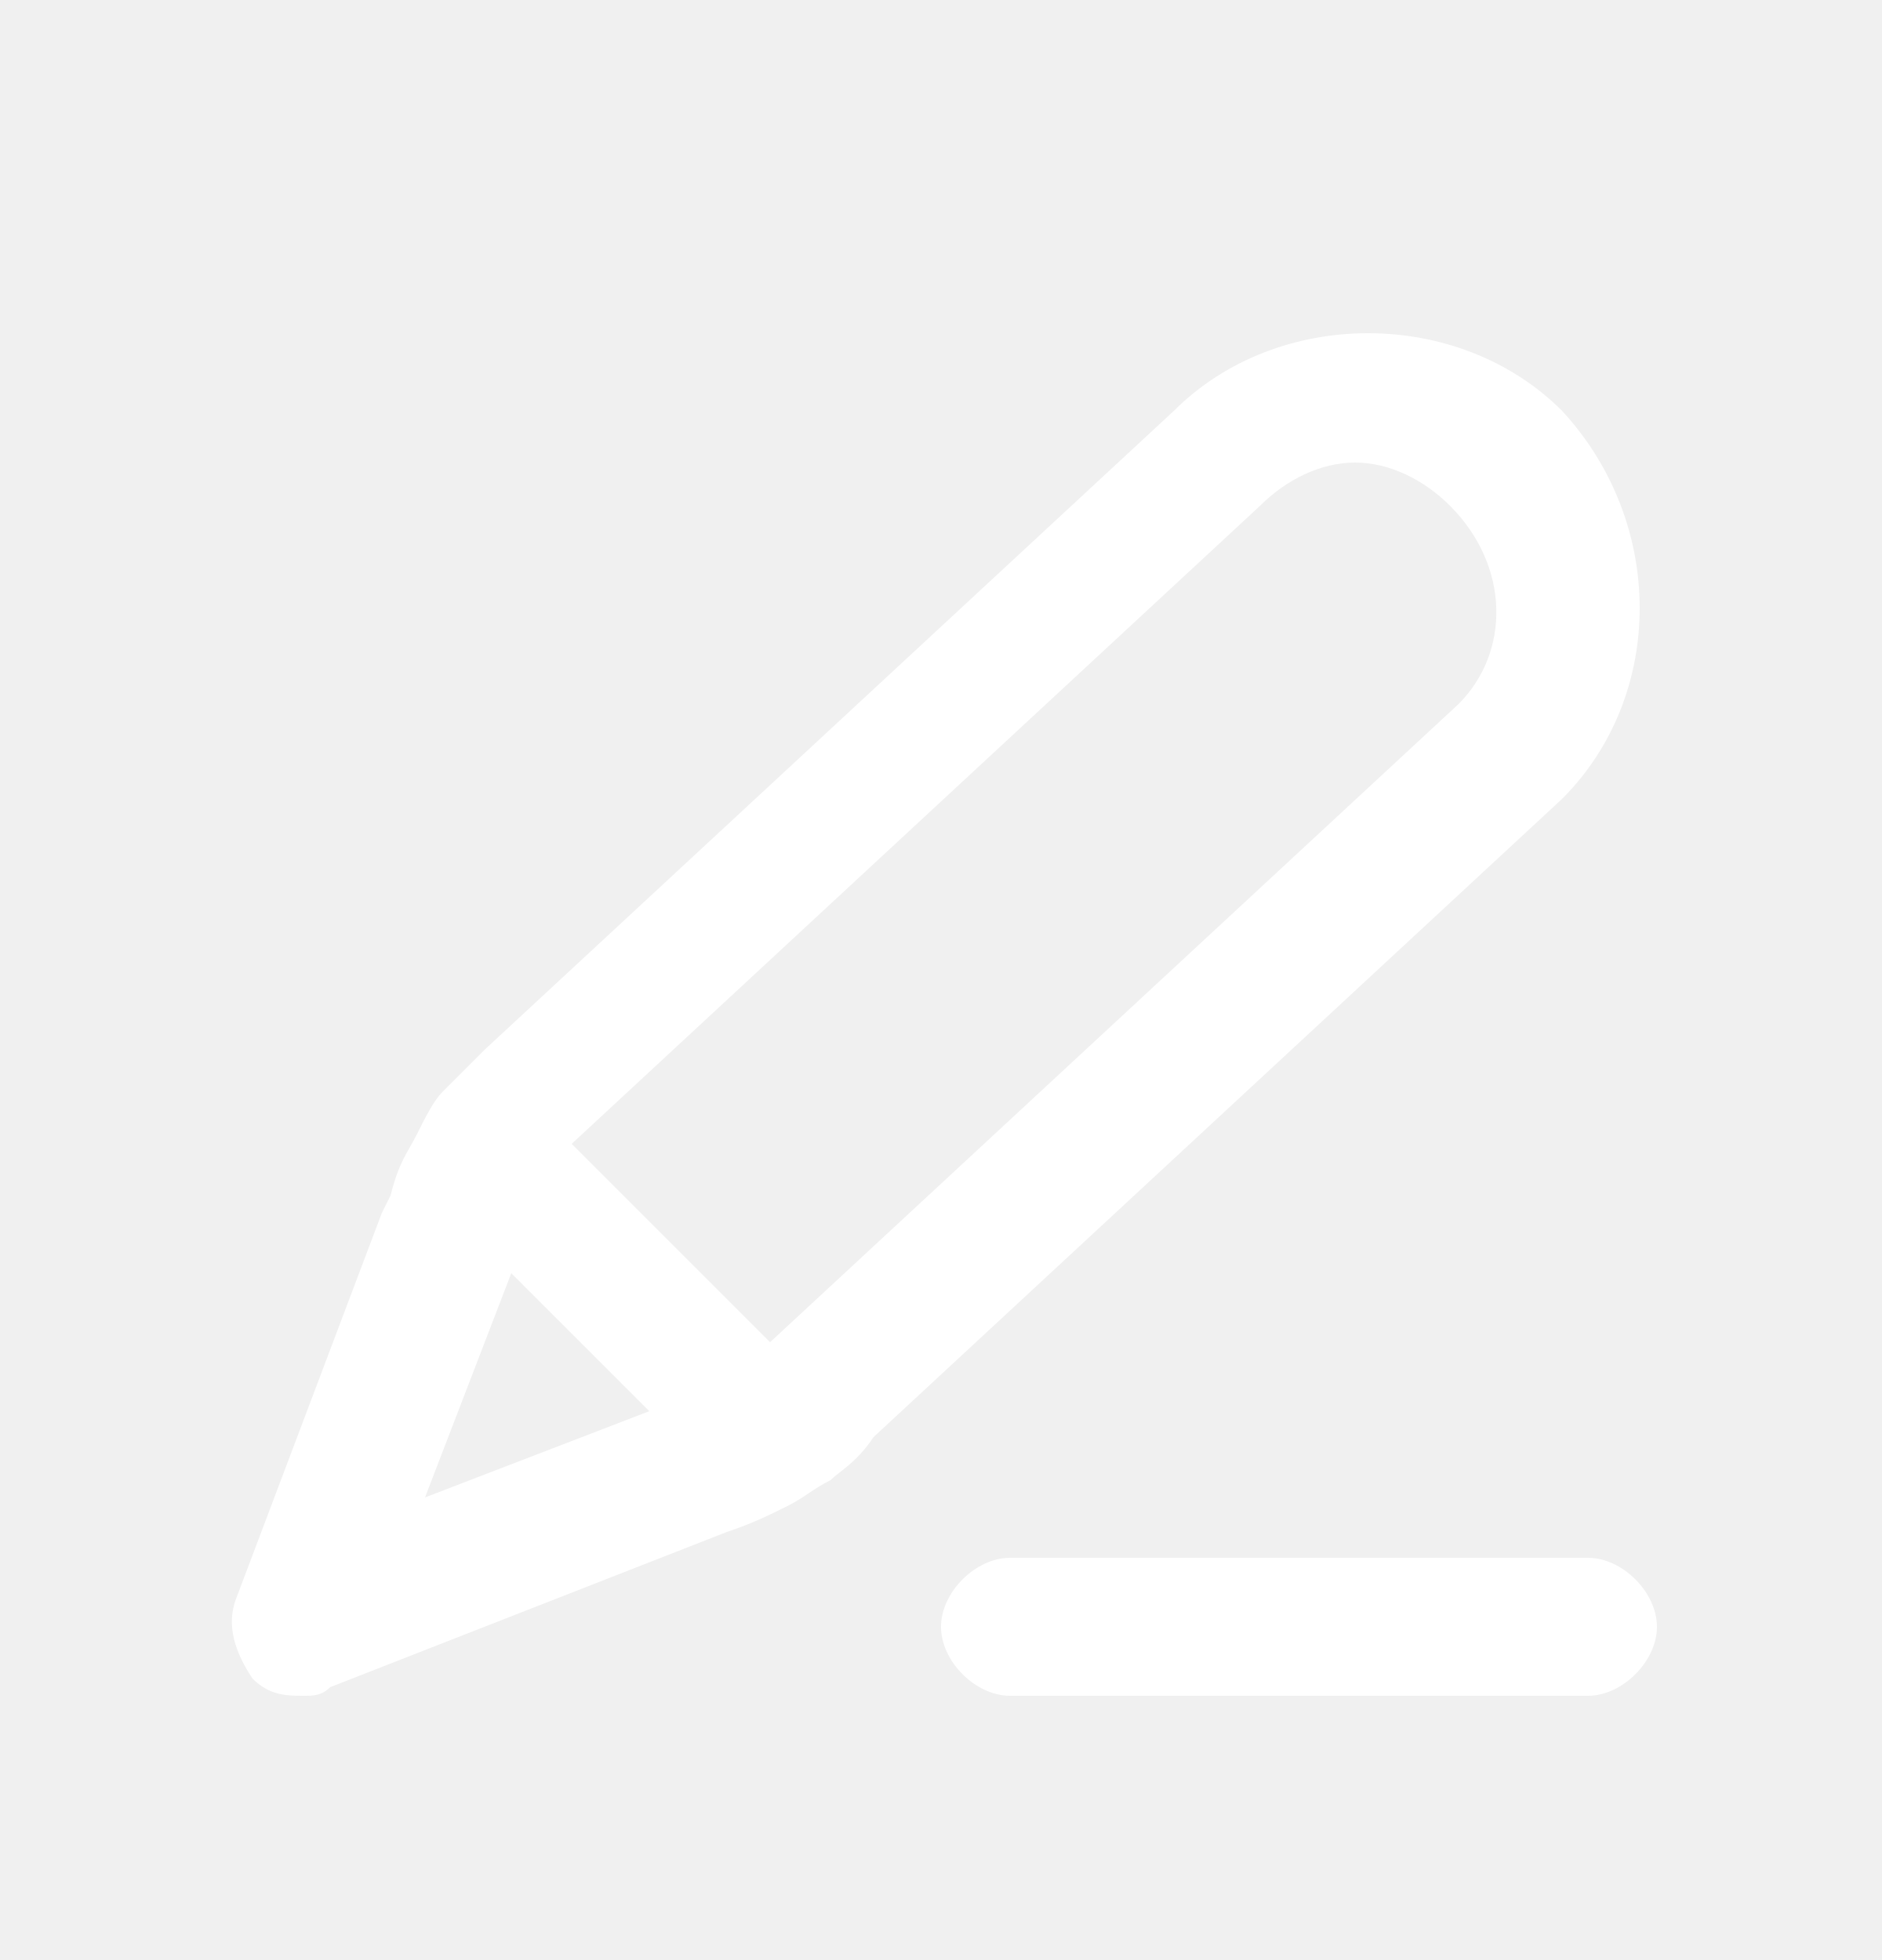
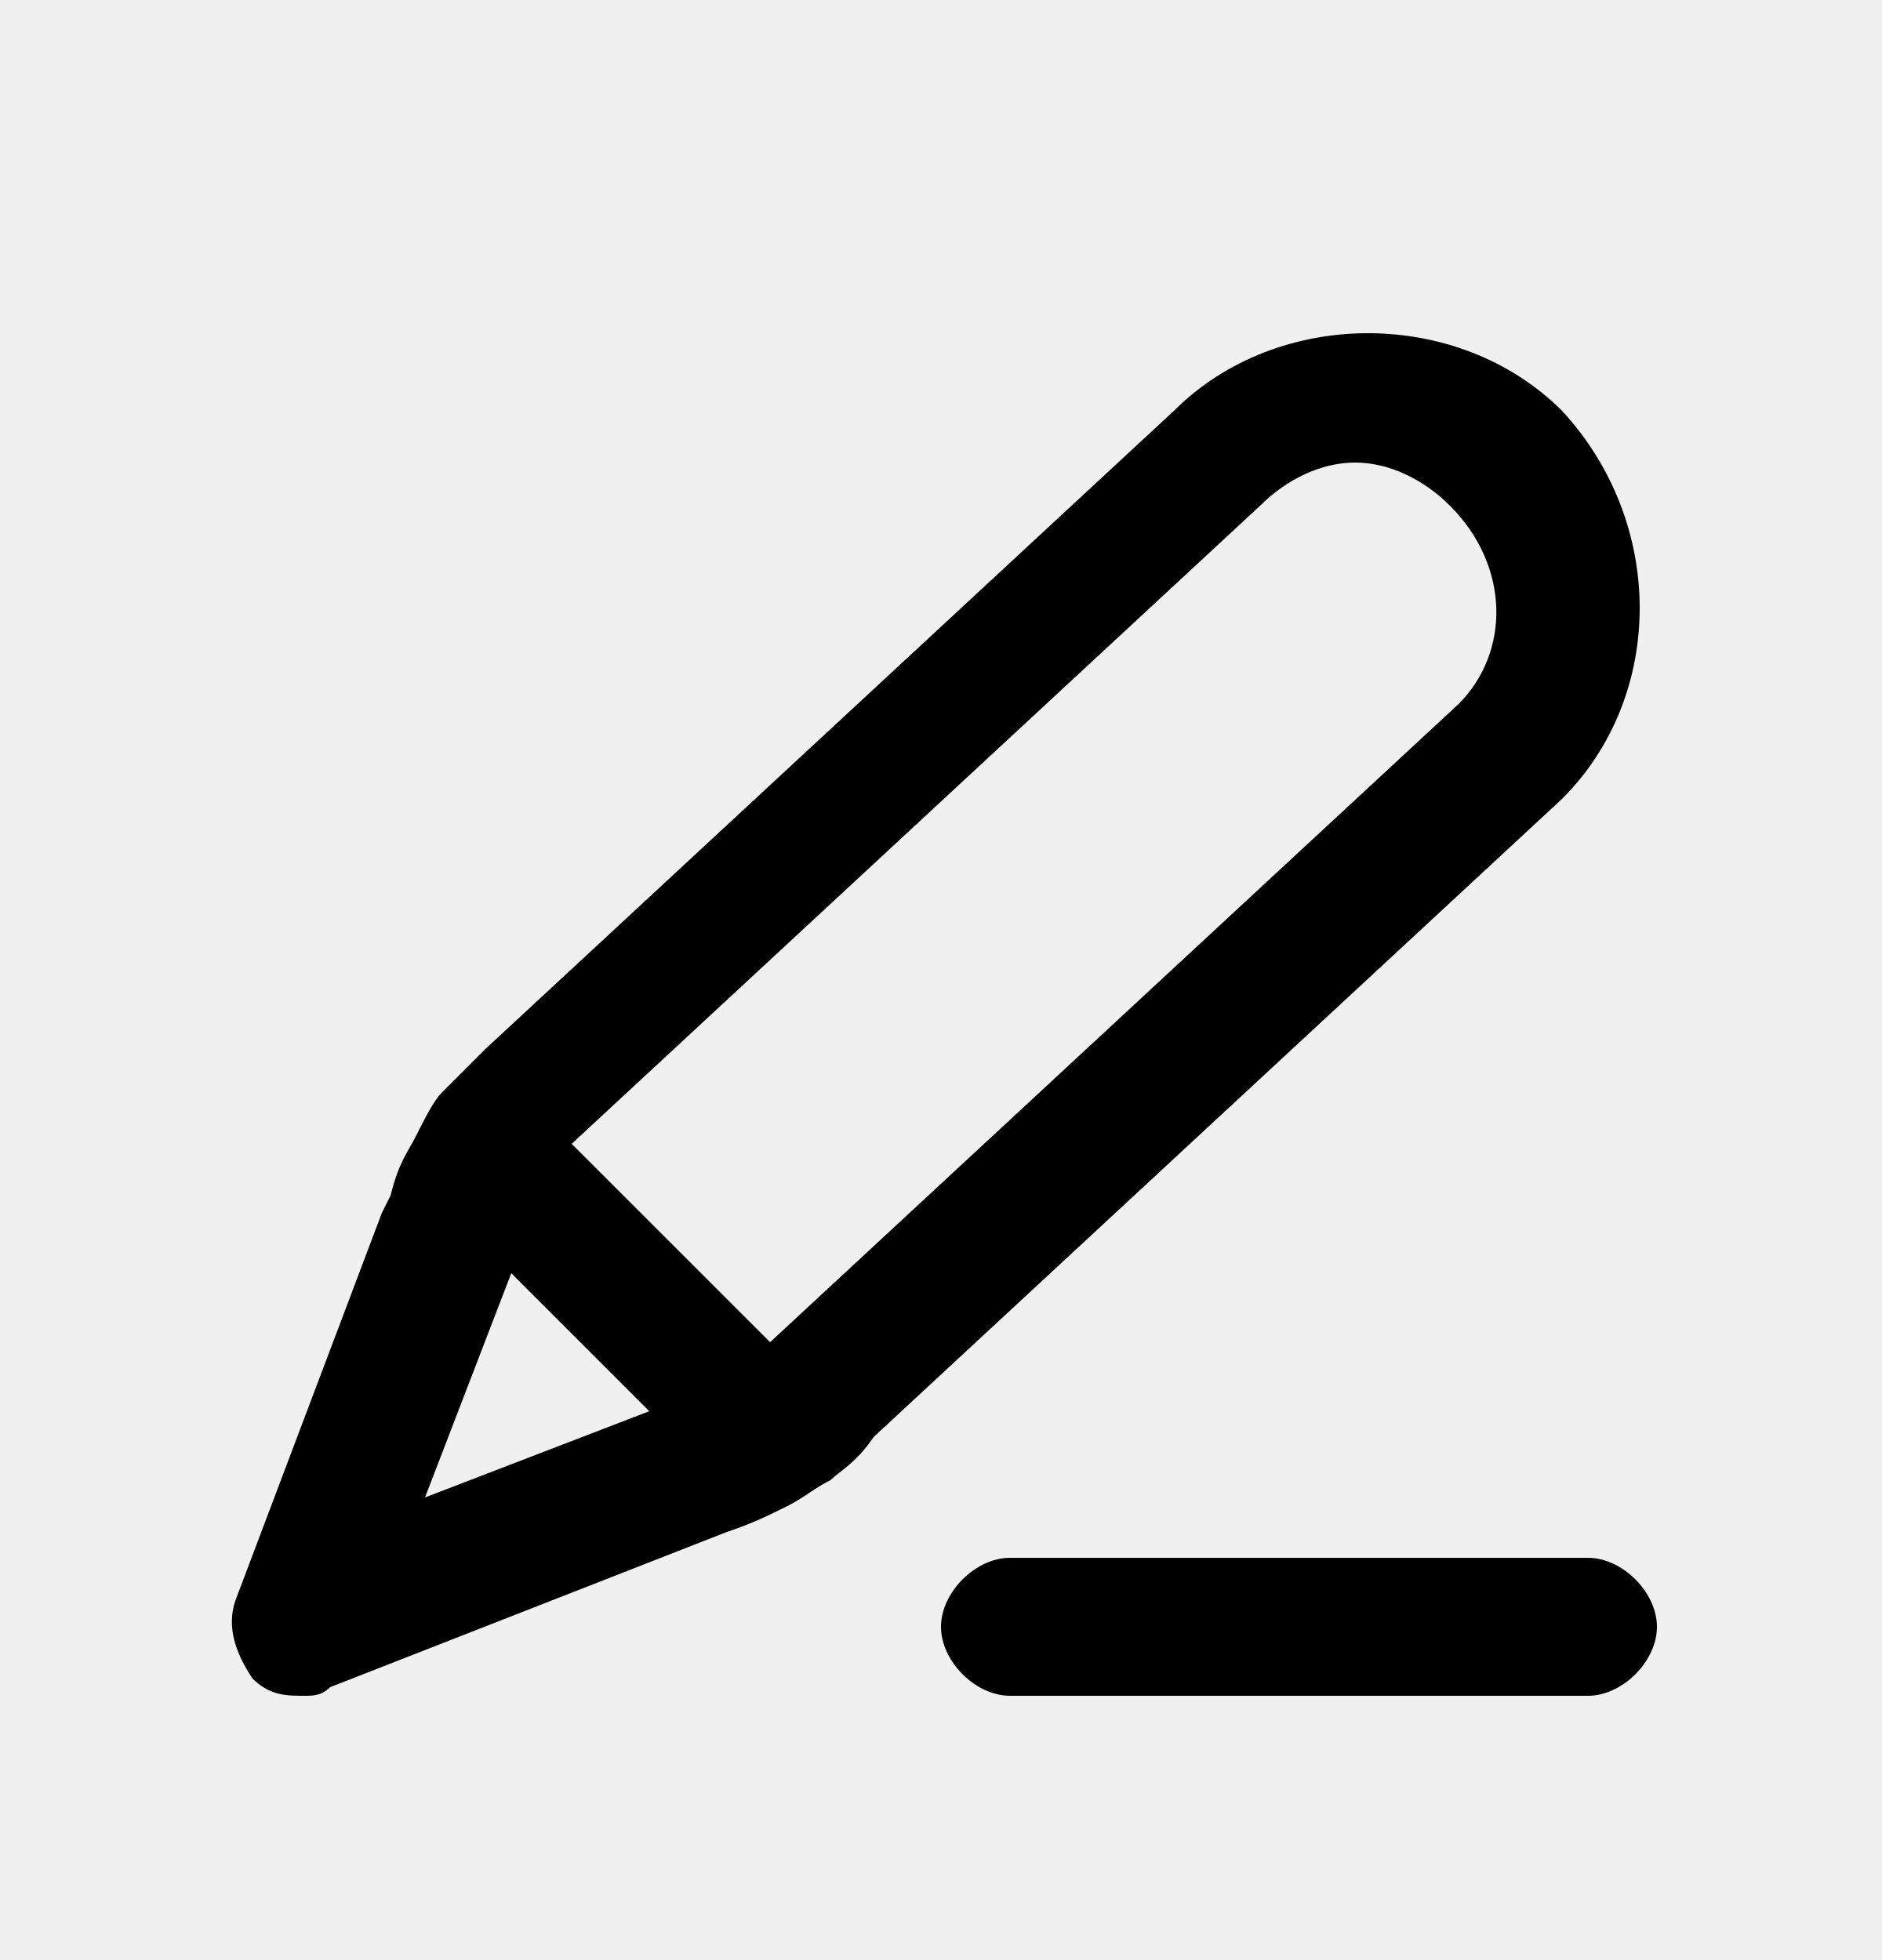
<svg xmlns="http://www.w3.org/2000/svg" width="24" height="25" viewBox="0 0 24 25" fill="none">
-   <path d="M20.25 19.87H12.88C12.44 19.87 12 20.31 12 20.75C12 21.19 12.44 21.63 12.88 21.63H20.25C20.69 21.63 21.13 21.19 21.13 20.75C21.13 20.31 20.69 19.87 20.25 19.87Z" fill="#FFFFFF" />
-   <path d="M19.92 5.24C18.6 3.92 16.29 3.92 14.97 5.24L6.19 13.38C5.86 13.71 5.75 13.82 5.64 13.93C5.53 14.04 5.42 14.26 5.31 14.48C5.2 14.7 5.09 14.81 4.98 15.25L4.87 15.47L3 20.42C2.89 20.75 3 21.08 3.22 21.41C3.44 21.63 3.66 21.63 3.88 21.63C3.99 21.63 4.1 21.63 4.21 21.52L9.27 19.54C9.6 19.43 9.82 19.32 10.04 19.21C10.26 19.1 10.37 18.99 10.59 18.88C10.7 18.77 10.92 18.66 11.14 18.33L19.92 10.19C21.24 8.87 21.24 6.67 19.92 5.24ZM5.42 19.1L6.52 16.24L8.28 18L5.42 19.1ZM18.6 8.98L9.82 17.12C9.71 17.01 9.71 17.01 9.6 16.9L7.51 14.81C7.4 14.7 7.4 14.7 7.29 14.59L16.07 6.45C16.4 6.12 16.84 5.9 17.28 5.9C17.72 5.9 18.16 6.12 18.49 6.45C19.26 7.22 19.26 8.32 18.6 8.98Z" fill="#FFFFFF" />
+   <path d="M20.25 19.87H12.88C12.44 19.87 12 20.31 12 20.75C12 21.19 12.44 21.63 12.88 21.63H20.25C20.69 21.63 21.13 21.19 21.13 20.75C21.13 20.31 20.69 19.87 20.25 19.87Z" fill="black" />
+   <path d="M19.92 5.24C18.6 3.92 16.29 3.92 14.97 5.24L6.19 13.38C5.86 13.71 5.75 13.82 5.64 13.93C5.53 14.04 5.42 14.26 5.31 14.48C5.2 14.7 5.09 14.81 4.98 15.25L4.87 15.47L3 20.42C2.89 20.75 3 21.08 3.22 21.41C3.44 21.63 3.66 21.63 3.88 21.63C3.99 21.63 4.1 21.63 4.21 21.52L9.27 19.54C9.6 19.43 9.82 19.32 10.04 19.21C10.26 19.1 10.37 18.99 10.59 18.88C10.7 18.77 10.92 18.66 11.14 18.33L19.92 10.19C21.24 8.87 21.24 6.67 19.92 5.24ZM5.42 19.1L6.52 16.24L8.28 18L5.42 19.1ZM18.6 8.98L9.82 17.12C9.71 17.01 9.71 17.01 9.6 16.9L7.51 14.81C7.4 14.7 7.4 14.7 7.29 14.59L16.07 6.45C16.4 6.12 16.84 5.9 17.28 5.9C17.72 5.9 18.16 6.12 18.49 6.45C19.26 7.22 19.26 8.32 18.6 8.98Z" fill="black" />
</svg>
